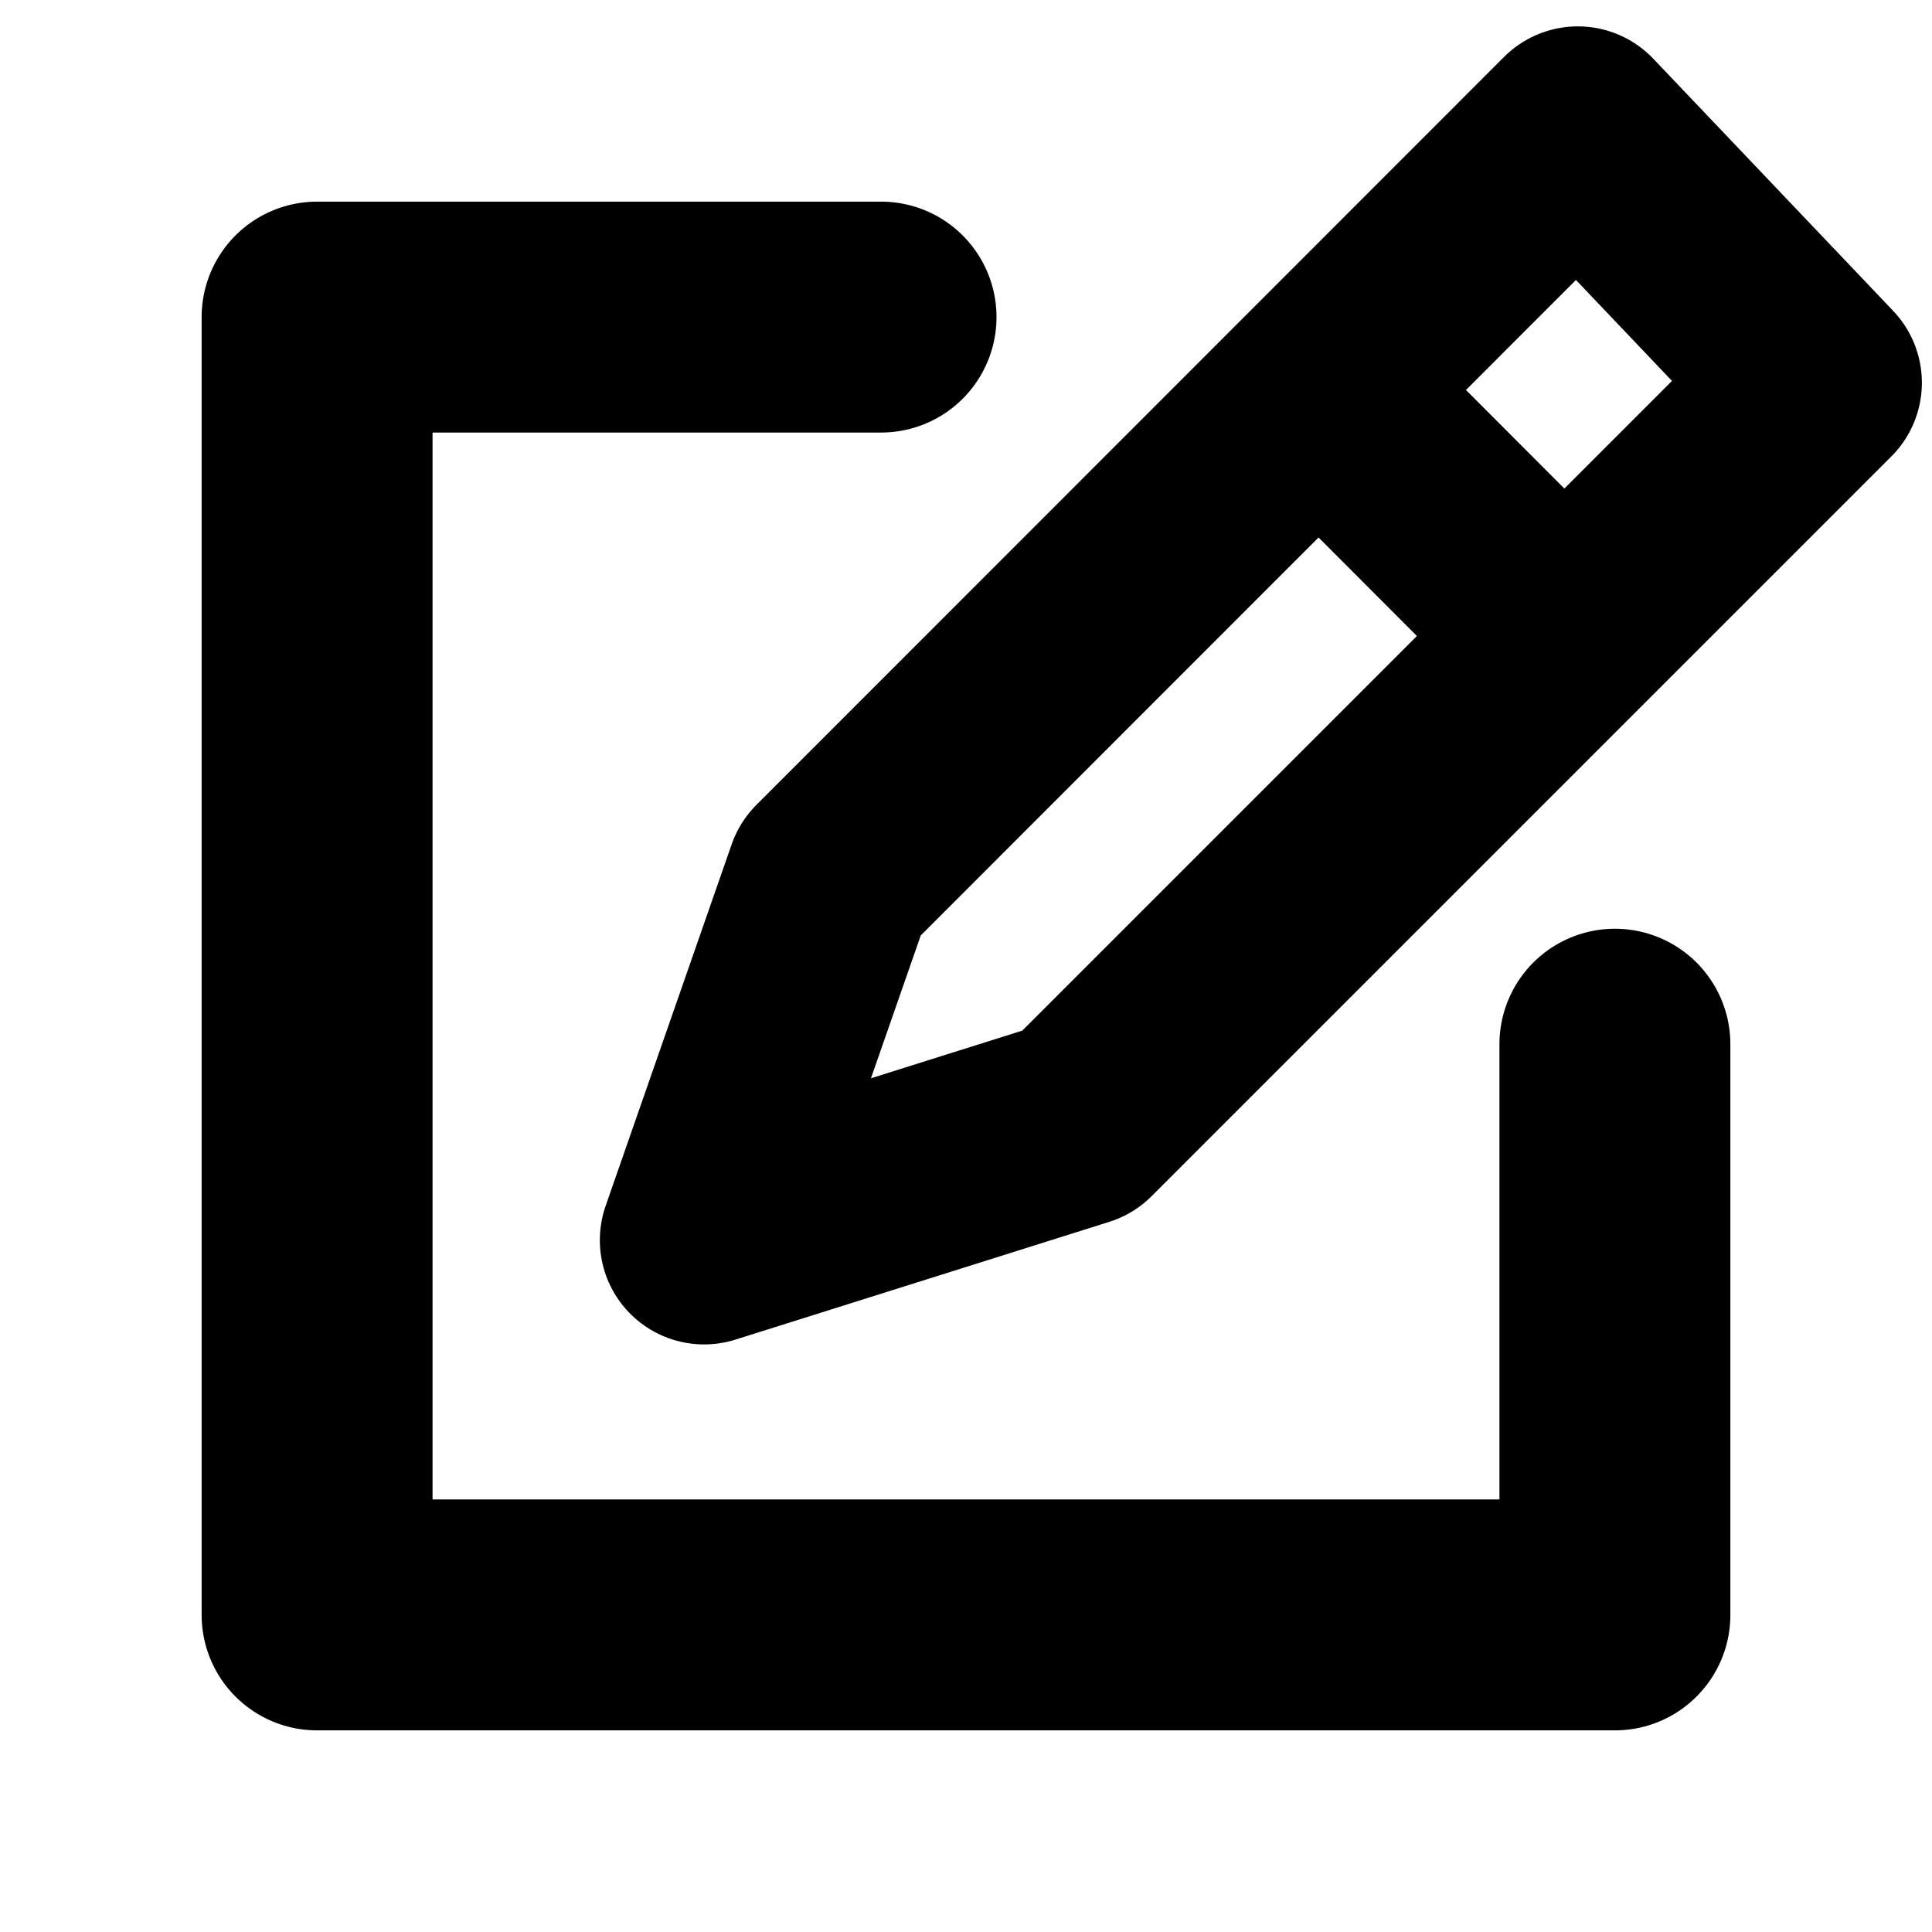
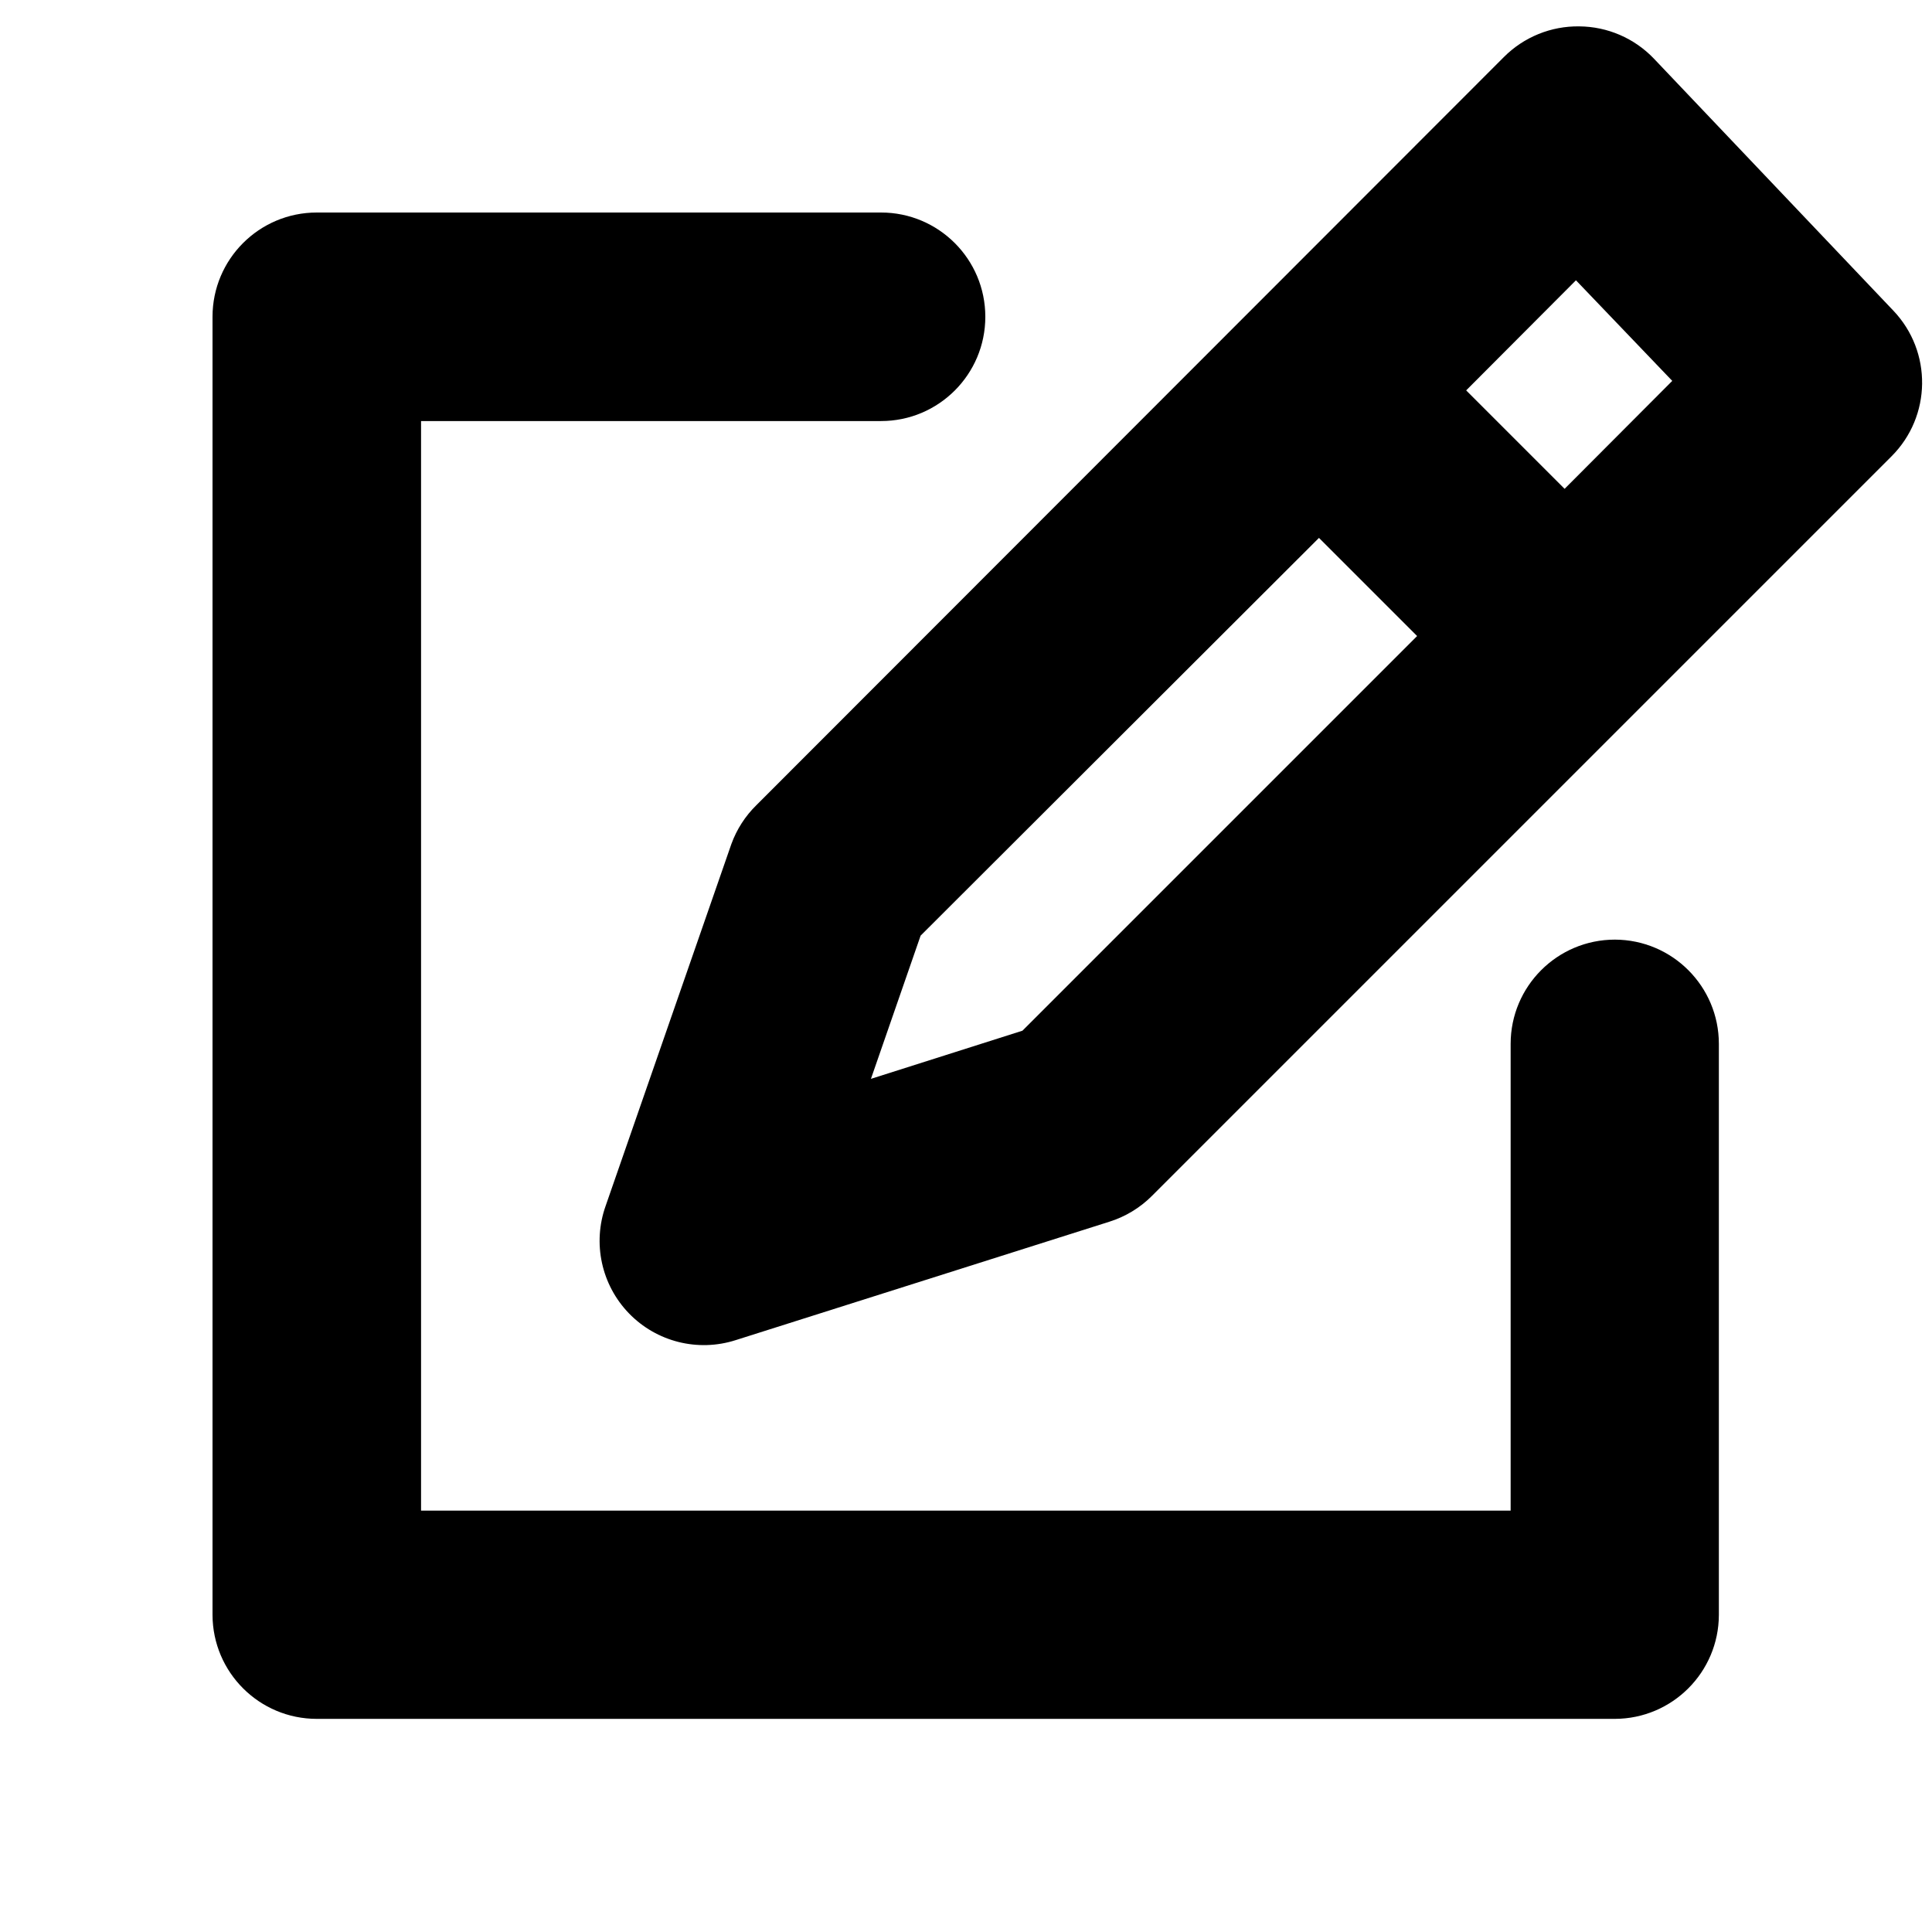
- <svg xmlns="http://www.w3.org/2000/svg" width="32" height="32" viewBox="0 0 6.3 6.3" version="1.1" id="svg8" xml:space="preserve">
-   <defs id="defs2" />
-   <g id="layer1" style="opacity:0.999">
-     <path id="rect1" style="opacity:0.999;fill:none;stroke:#000000;stroke-width:0.753;stroke-linecap:round;stroke-linejoin:round;stroke-dasharray:none;stroke-opacity:1" d="M 2.873,1.034 H 1.034 V 5.266 H 5.266 V 3.405" />
-     <path style="fill:none;stroke:#000000;stroke-width:0.68;stroke-linecap:round;stroke-linejoin:round;stroke-dasharray:none;stroke-opacity:1" d="M 5.145,0.426 2.707,2.865 2.296,4.044 3.515,3.66 5.927,1.248 Z" id="path1" />
-     <path style="fill:none;stroke:#000000;stroke-width:0.68;stroke-linecap:round;stroke-linejoin:round;stroke-dasharray:none;stroke-opacity:1" d="M 4.407,1.379 4.994,1.967" id="path2" />
+ <svg xmlns="http://www.w3.org/2000/svg" width="32" height="32" viewBox="0 0 6.3 6.3" version="1.1" xml:space="preserve">
+   <g>
+     <path style="color:#000000;fill:#000000;stroke-linecap:round;stroke-linejoin:round;-inkscape-stroke:none" d="M 5.15,0.086 A 0.34,0.34 0 0 0 4.904,0.186 L 2.467,2.625 A 0.34,0.34 0 0 0 2.385,2.752 L 1.975,3.932 a 0.34,0.34 0 0 0 0.424,0.438 L 3.617,3.984 A 0.34,0.34 0 0 0 3.756,3.9 L 6.168,1.488 a 0.34,0.34 0 0 0 0.006,-0.475 L 5.393,0.191 A 0.34,0.34 0 0 0 5.15,0.086 Z M 1.033,0.693 A 0.34,0.34 0 0 0 0.693,1.033 V 5.266 A 0.34,0.34 0 0 0 1.033,5.605 H 5.266 A 0.34,0.34 0 0 0 5.605,5.266 V 3.404 A 0.34,0.34 0 0 0 5.266,3.064 0.34,0.34 0 0 0 4.926,3.404 V 4.926 H 1.373 V 1.373 h 1.5 A 0.34,0.34 0 0 0 3.213,1.033 0.34,0.34 0 0 0 2.873,0.693 Z M 5.139,0.914 5.453,1.242 5.102,1.594 4.781,1.273 Z M 4.301,1.754 4.621,2.074 3.334,3.361 2.84,3.518 3.002,3.051 Z" />
  </g>
</svg>
